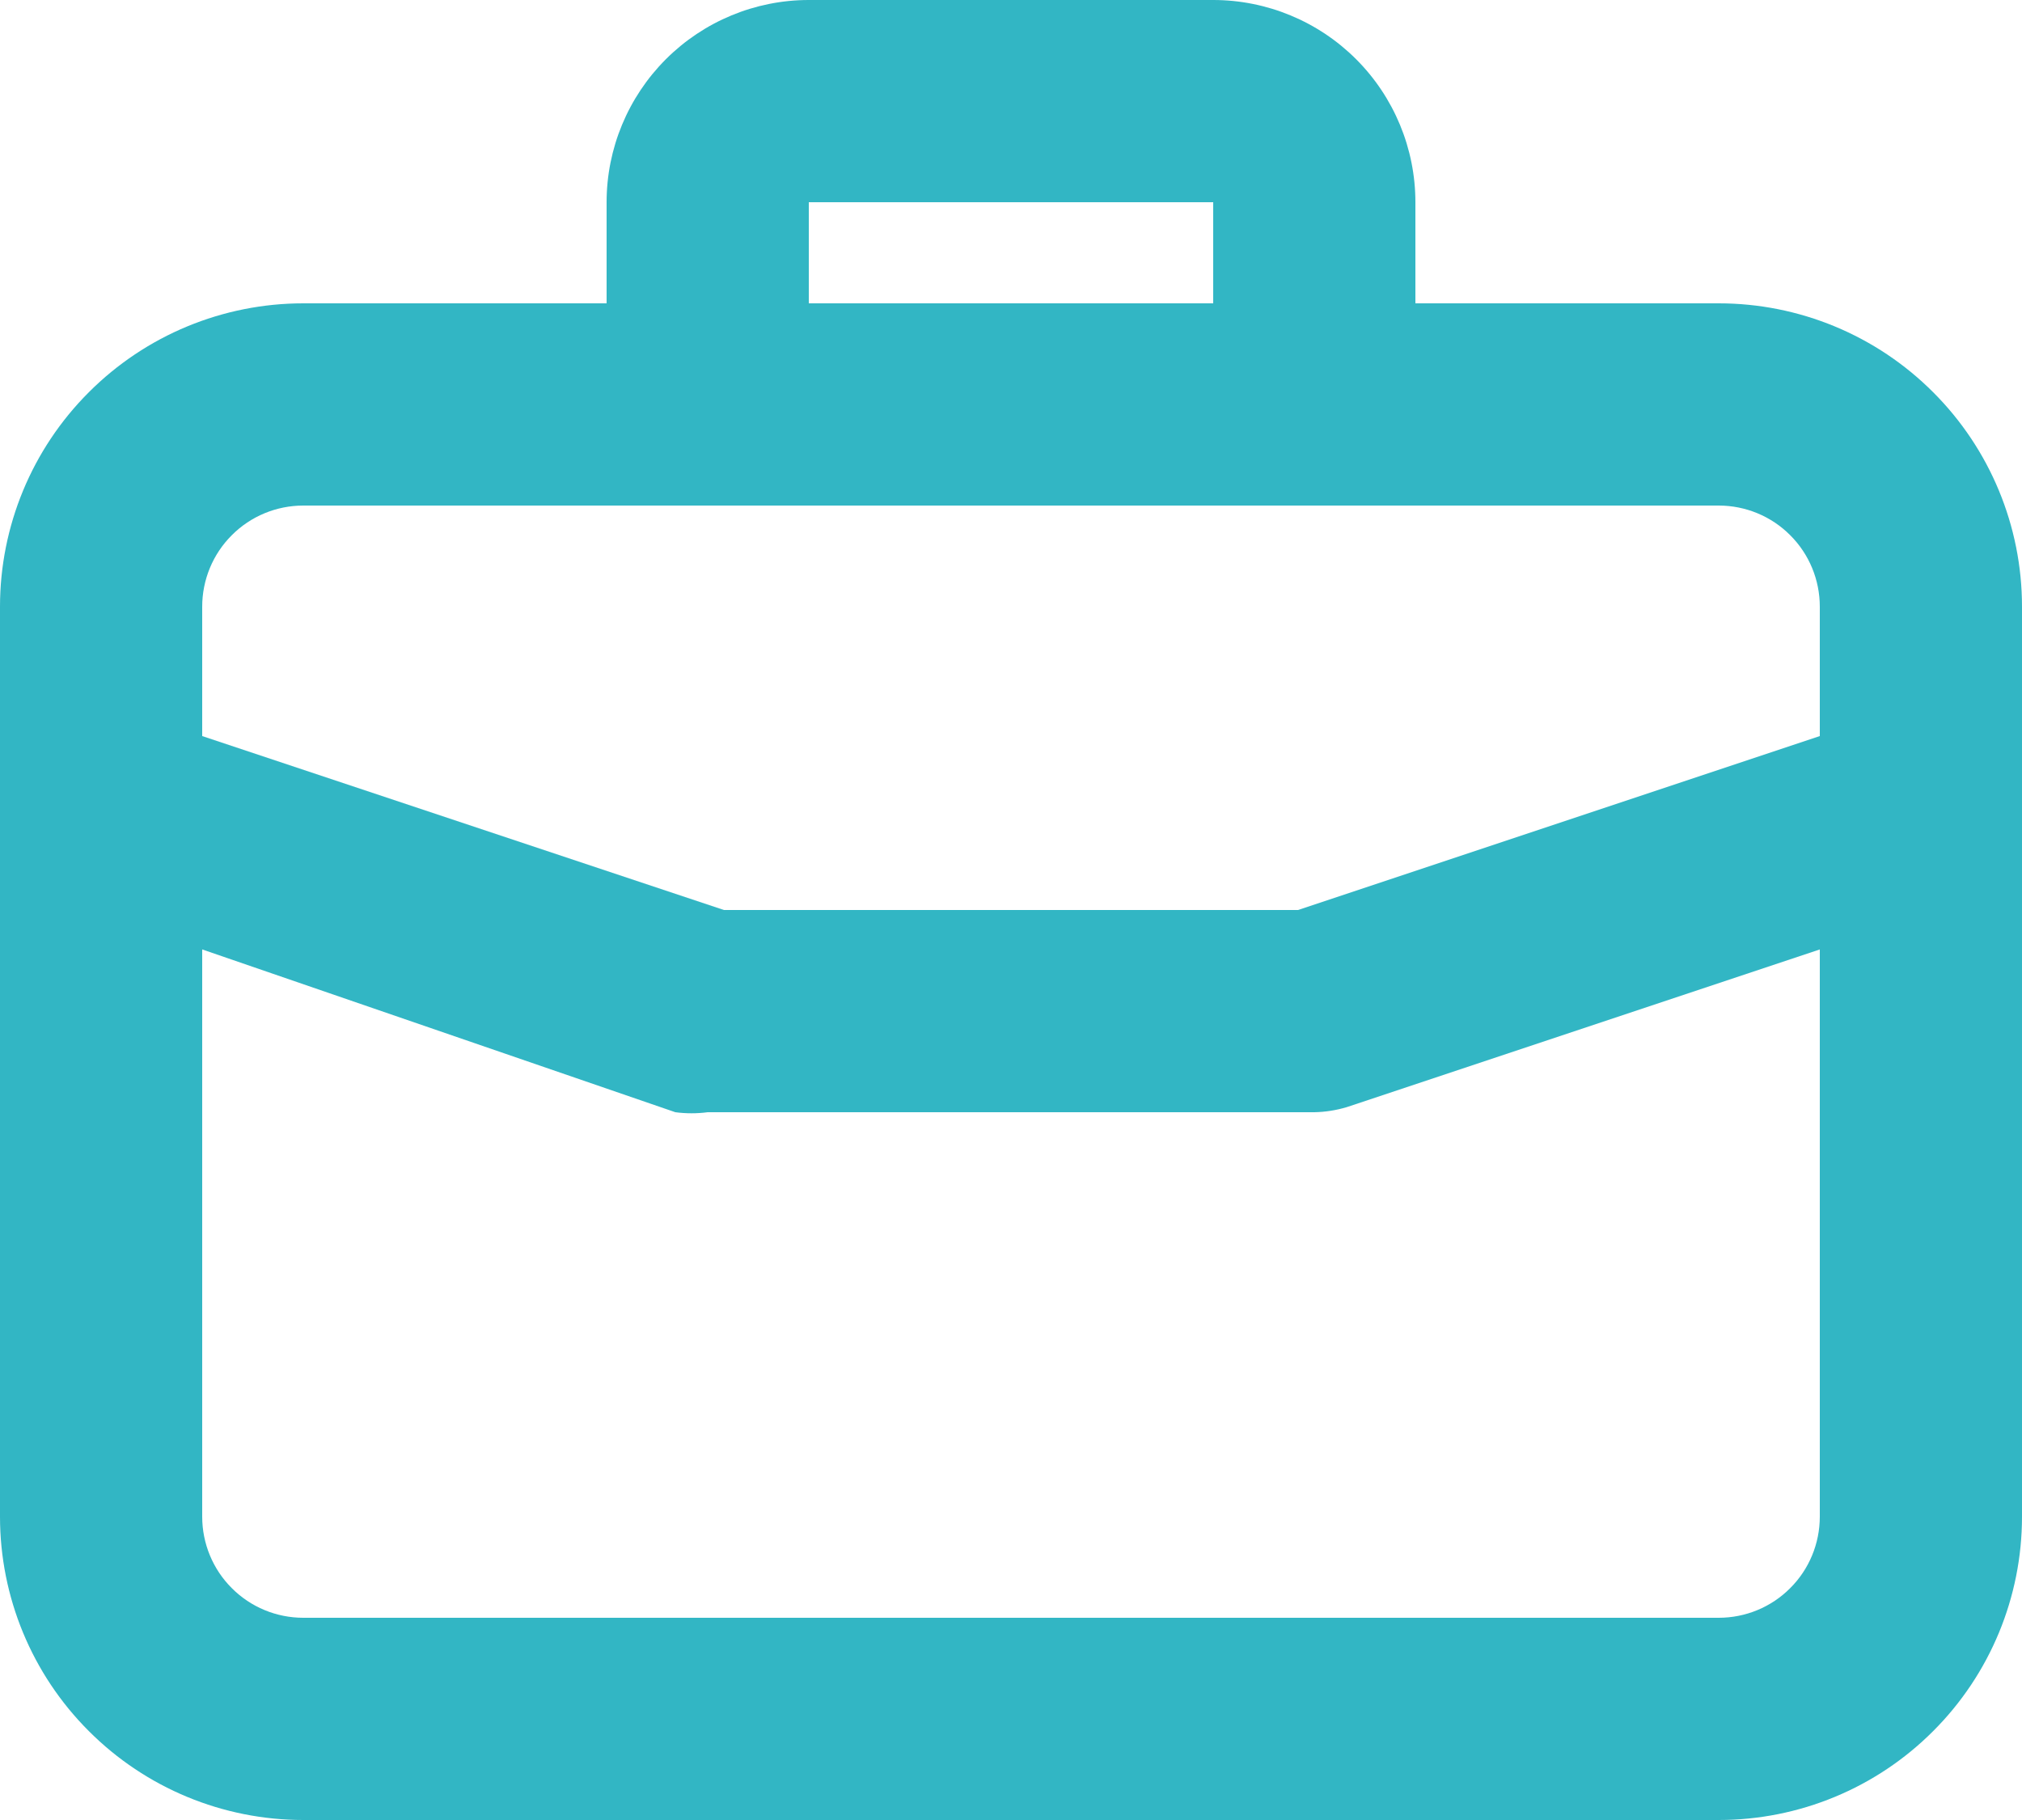
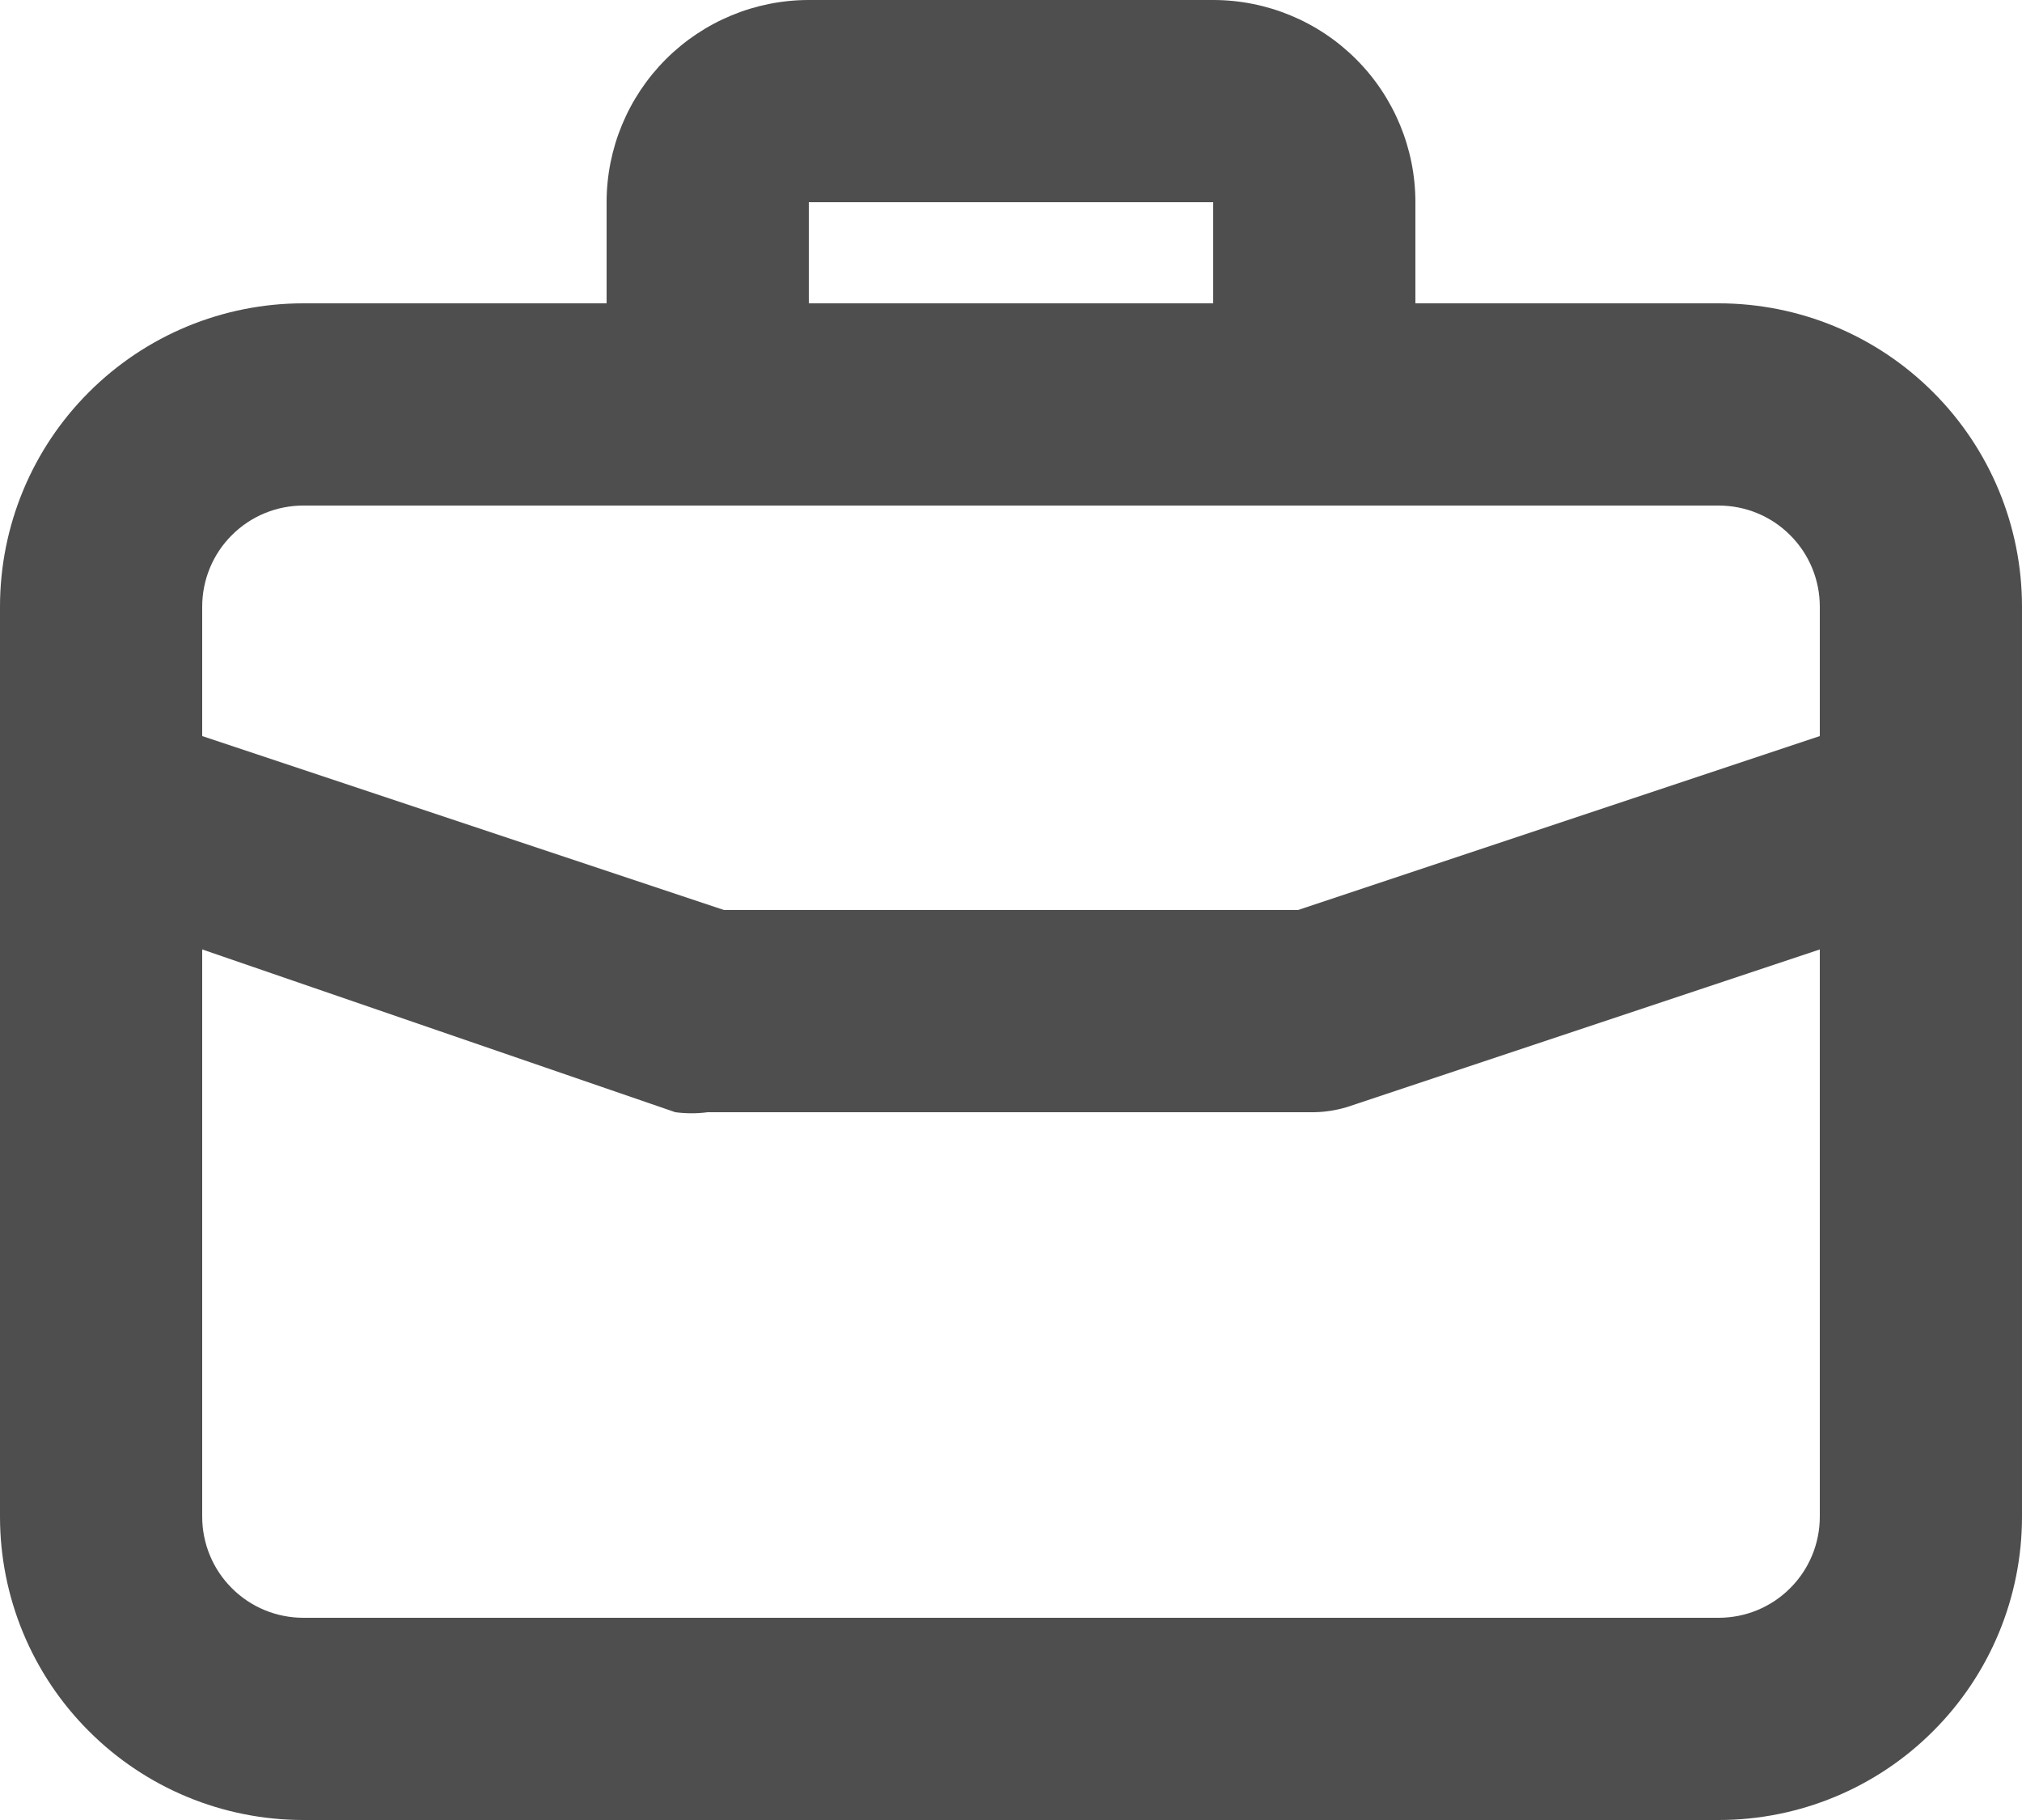
<svg xmlns="http://www.w3.org/2000/svg" width="20" height="18" viewBox="0 0 20 18" fill="none">
-   <path d="M17 3H14V2C14 1.47 13.789 0.961 13.414 0.586C13.039 0.211 12.53 0 12 0H8C7.47 0 6.961 0.211 6.586 0.586C6.211 0.961 6 1.47 6 2V3H3C2.204 3 1.441 3.316 0.879 3.879C0.316 4.441 0 5.204 0 6V15C0 15.796 0.316 16.559 0.879 17.121C1.441 17.684 2.204 18 3 18H17C17.796 18 18.559 17.684 19.121 17.121C19.684 16.559 20 15.796 20 15V6C20 5.204 19.684 4.441 19.121 3.879C18.559 3.316 17.796 3 17 3ZM8 2H12V3H8V2ZM18 15C18 15.265 17.895 15.52 17.707 15.707C17.52 15.895 17.265 16 17 16H3C2.735 16 2.48 15.895 2.293 15.707C2.105 15.52 2 15.265 2 15V9.39L6.68 11C6.786 11.014 6.894 11.014 7 11H13C13.108 10.998 13.216 10.981 13.32 10.95L18 9.39V15ZM18 7.28L12.84 9H7.16L2 7.28V6C2 5.735 2.105 5.48 2.293 5.293C2.48 5.105 2.735 5 3 5H17C17.265 5 17.52 5.105 17.707 5.293C17.895 5.48 18 5.735 18 6V7.28Z" fill="#32B6C4" />
+   <path d="M17 3H14V2C14 1.47 13.789 0.961 13.414 0.586C13.039 0.211 12.53 0 12 0H8C7.47 0 6.961 0.211 6.586 0.586C6.211 0.961 6 1.47 6 2V3H3C2.204 3 1.441 3.316 0.879 3.879C0.316 4.441 0 5.204 0 6V15C0 15.796 0.316 16.559 0.879 17.121C1.441 17.684 2.204 18 3 18H17C17.796 18 18.559 17.684 19.121 17.121C19.684 16.559 20 15.796 20 15V6C20 5.204 19.684 4.441 19.121 3.879C18.559 3.316 17.796 3 17 3ZM8 2H12V3H8V2ZM18 15C18 15.265 17.895 15.52 17.707 15.707C17.52 15.895 17.265 16 17 16H3C2.735 16 2.48 15.895 2.293 15.707C2.105 15.52 2 15.265 2 15V9.39L6.68 11C6.786 11.014 6.894 11.014 7 11H13C13.108 10.998 13.216 10.981 13.32 10.95L18 9.39V15ZM18 7.28L12.84 9H7.16L2 7.28V6C2 5.735 2.105 5.48 2.293 5.293C2.48 5.105 2.735 5 3 5H17C17.265 5 17.52 5.105 17.707 5.293C17.895 5.48 18 5.735 18 6V7.28Z" fill="#4E4E4E" />
</svg>
